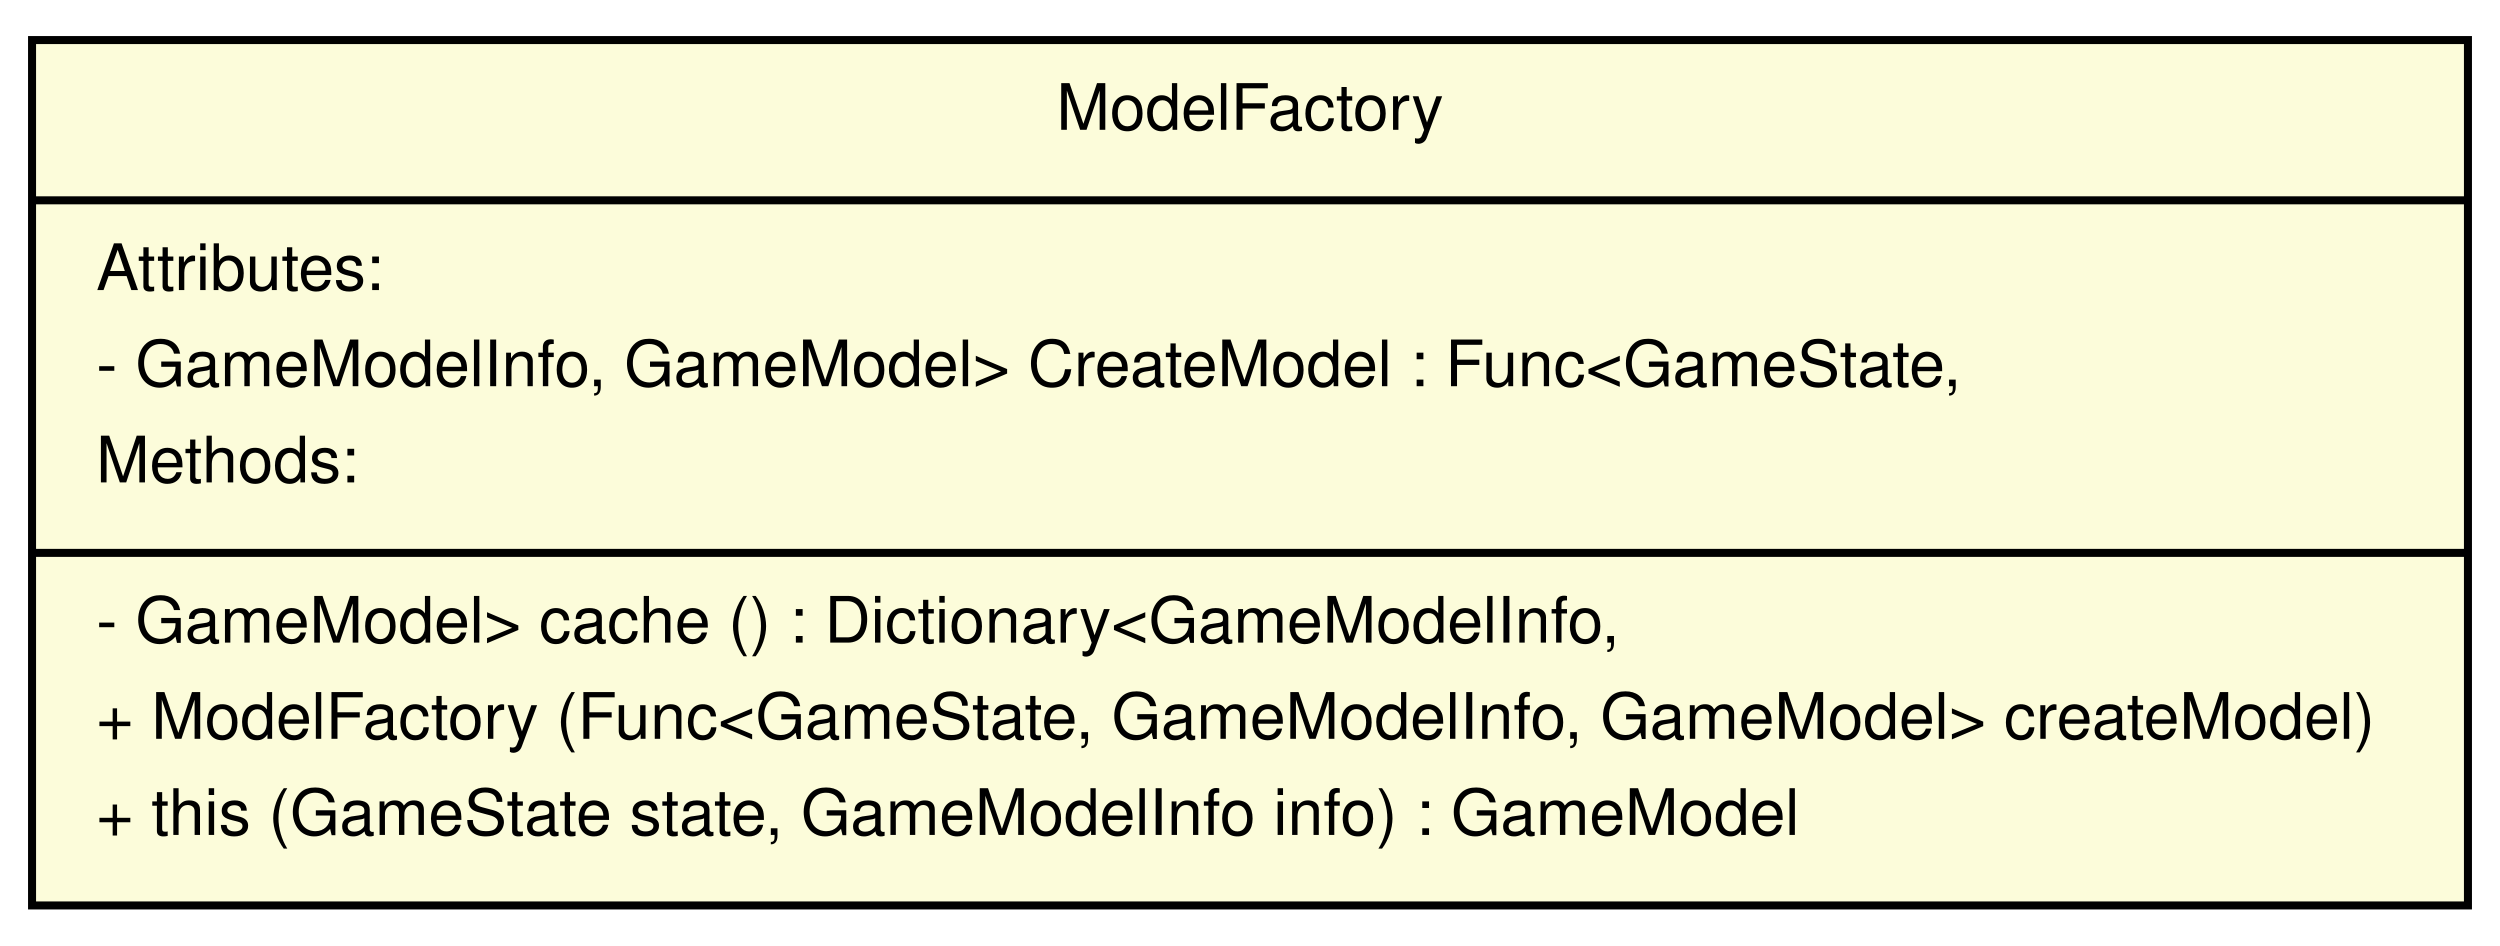
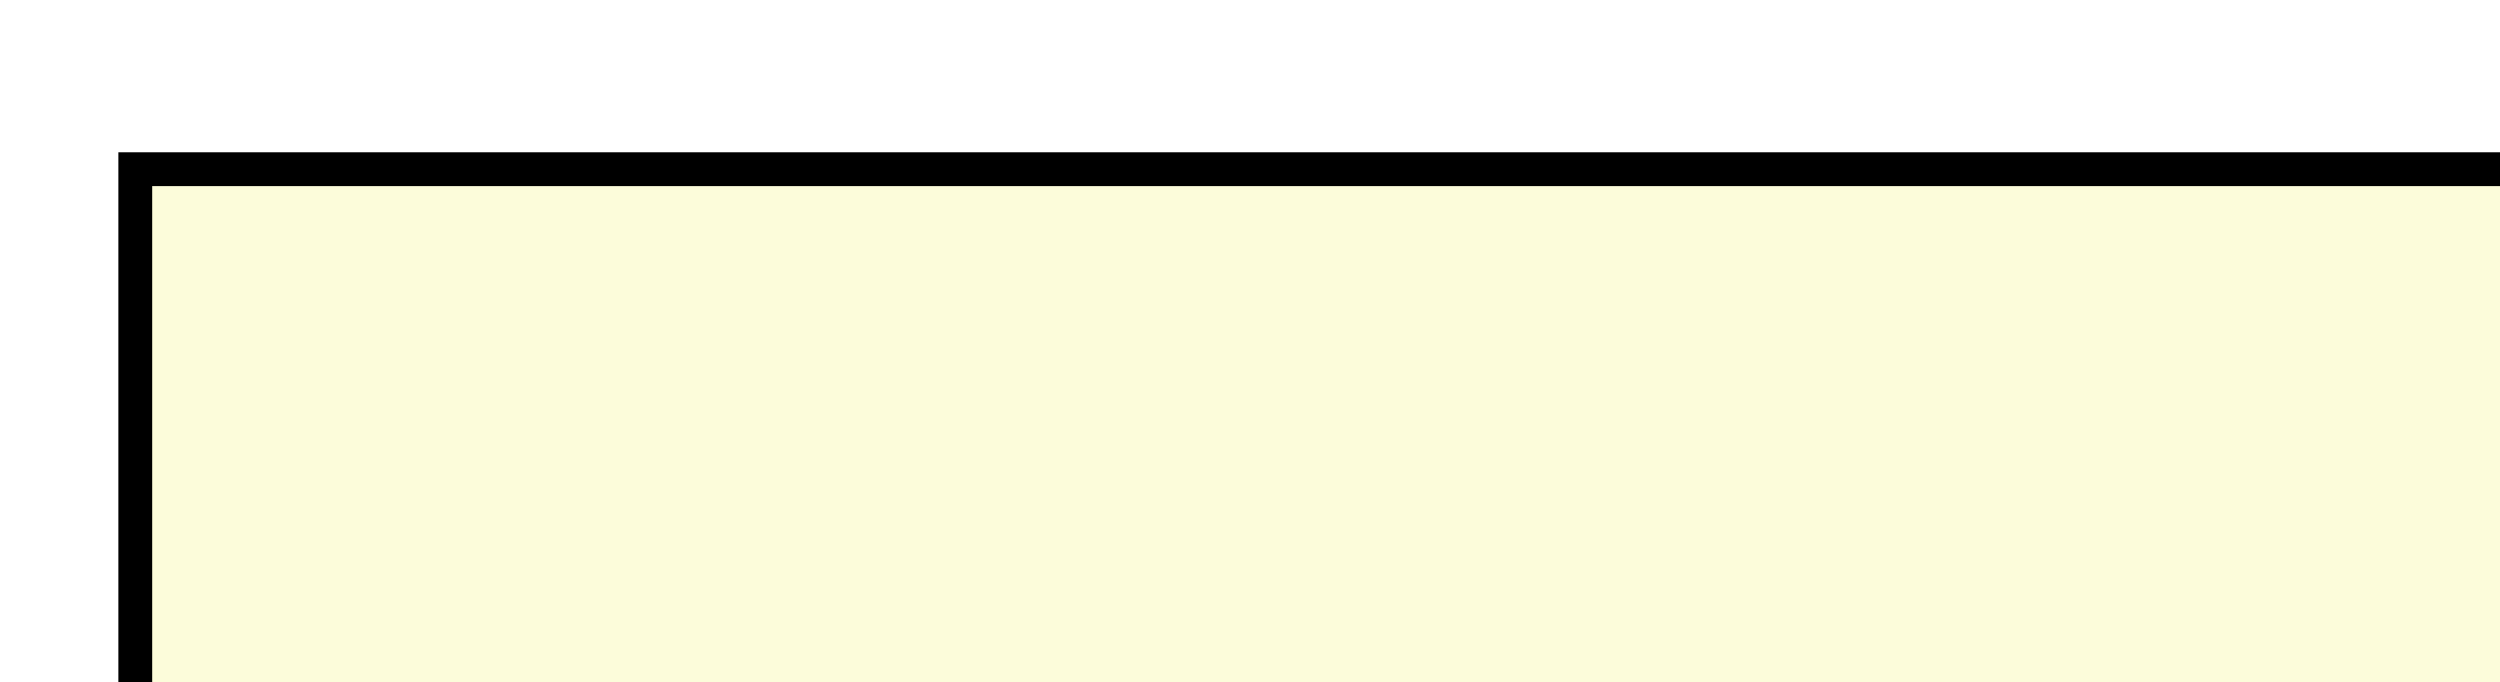
- <svg xmlns="http://www.w3.org/2000/svg" width="312pt" height="118pt" viewBox="0.00 0.00 312.00 118.00">
-   <g id="graph1" class="graph" transform="scale(1 1) rotate(0) translate(4 114)">
-     <polygon fill="white" stroke="white" points="-4,5 -4,-114 309,-114 309,5 -4,5" />
+ <svg xmlns="http://www.w3.org/2000/svg" width="1283pt" height="350pt" viewBox="0.00 0.00 308.00 84.00">
+   <g id="graph1" class="graph" transform="scale(4.16667 4.16667) rotate(0) translate(4 80)">
+     <polygon fill="white" stroke="white" points="-4,5 -4,-80 305,-80 305,5 -4,5" />
    <g id="node1" class="node">
-       <polygon fill="#fcfcda" stroke="black" points="0,-1 0,-109 304,-109 304,-1 0,-1" />
-       <text text-anchor="middle" x="152" y="-97.8" font-family="Helvetica,sans-Serif" font-size="8.00">ModelFactory</text>
-       <polyline fill="none" stroke="black" points="0,-89 304,-89 " />
-       <text text-anchor="start" x="8" y="-77.8" font-family="Helvetica,sans-Serif" font-size="8.00">Attributes:</text>
-       <text text-anchor="start" x="8" y="-65.8" font-family="Helvetica,sans-Serif" font-size="8.00">- GameModelInfo, GameModel&gt; CreateModel : Func&lt;GameState,</text>
-       <text text-anchor="start" x="8" y="-53.8" font-family="Helvetica,sans-Serif" font-size="8.00">Methods:</text>
-       <polyline fill="none" stroke="black" points="0,-45 304,-45 " />
-       <text text-anchor="start" x="8" y="-33.8" font-family="Helvetica,sans-Serif" font-size="8.00">- GameModel&gt; cache () : Dictionary&lt;GameModelInfo,</text>
-       <text text-anchor="start" x="8" y="-21.8" font-family="Helvetica,sans-Serif" font-size="8.00">+ ModelFactory (Func&lt;GameState, GameModelInfo, GameModel&gt; createModel)</text>
-       <text text-anchor="start" x="8" y="-9.8" font-family="Helvetica,sans-Serif" font-size="8.00">+ this (GameState state, GameModelInfo info) : GameModel</text>
+       <polygon fill="#fcfcda" stroke="black" points="0,-1 0,-75 300,-75 300,-1 0,-1" />
+       <text text-anchor="middle" x="150" y="-63.8" font-family="Arial" font-size="8.00">ModelFactory</text>
+       <polyline fill="none" stroke="black" points="0,-57 300,-57 " />
+       <text text-anchor="start" x="8" y="-45.8" font-family="Arial" font-size="8.00">- GameModelInfo, GameModel&gt; CreateModel : Func&lt;GameState,</text>
+       <polyline fill="none" stroke="black" points="0,-39 300,-39 " />
+       <text text-anchor="start" x="8" y="-27.8" font-family="Arial" font-size="8.00">- GameModel&gt; cache () : Dictionary&lt;GameModelInfo,</text>
+       <text text-anchor="start" x="8" y="-17.8" font-family="Arial" font-size="8.00">+ ModelFactory (Func&lt;GameState, GameModelInfo, GameModel&gt; createModel)</text>
+       <text text-anchor="start" x="8" y="-7.8" font-family="Arial" font-size="8.00">+ this (GameState state, GameModelInfo info) : GameModel</text>
    </g>
  </g>
</svg>
